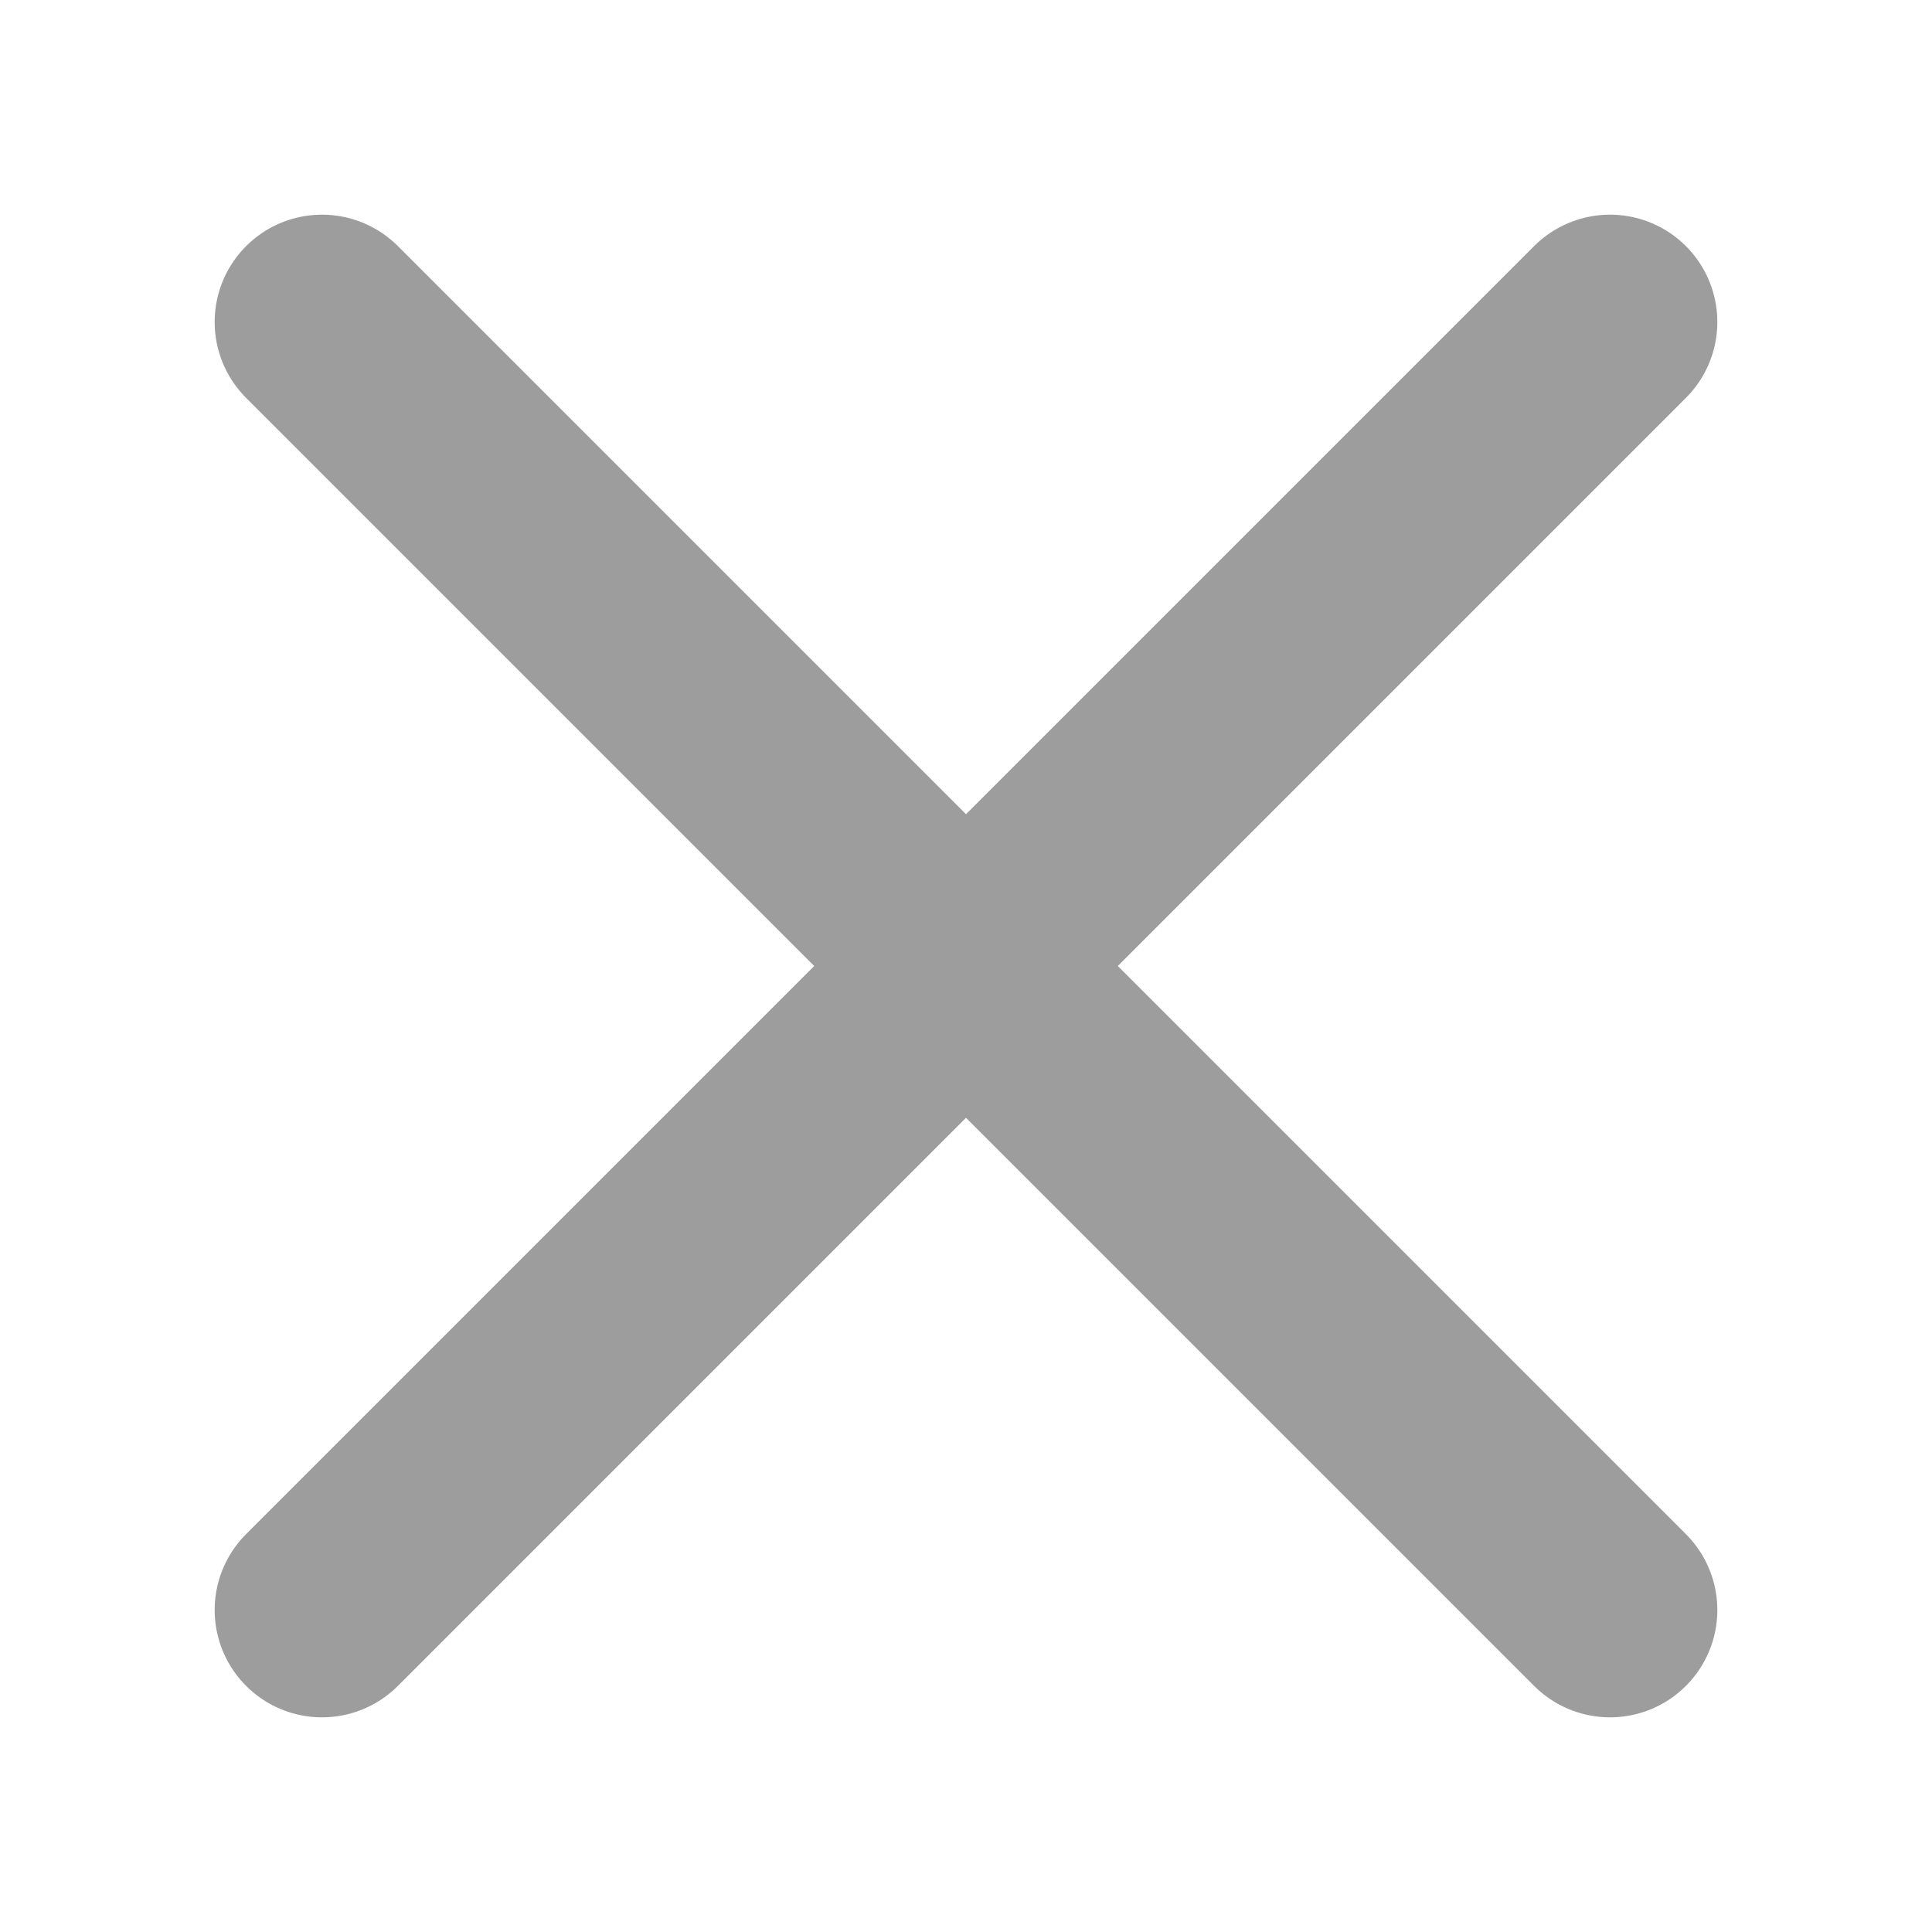
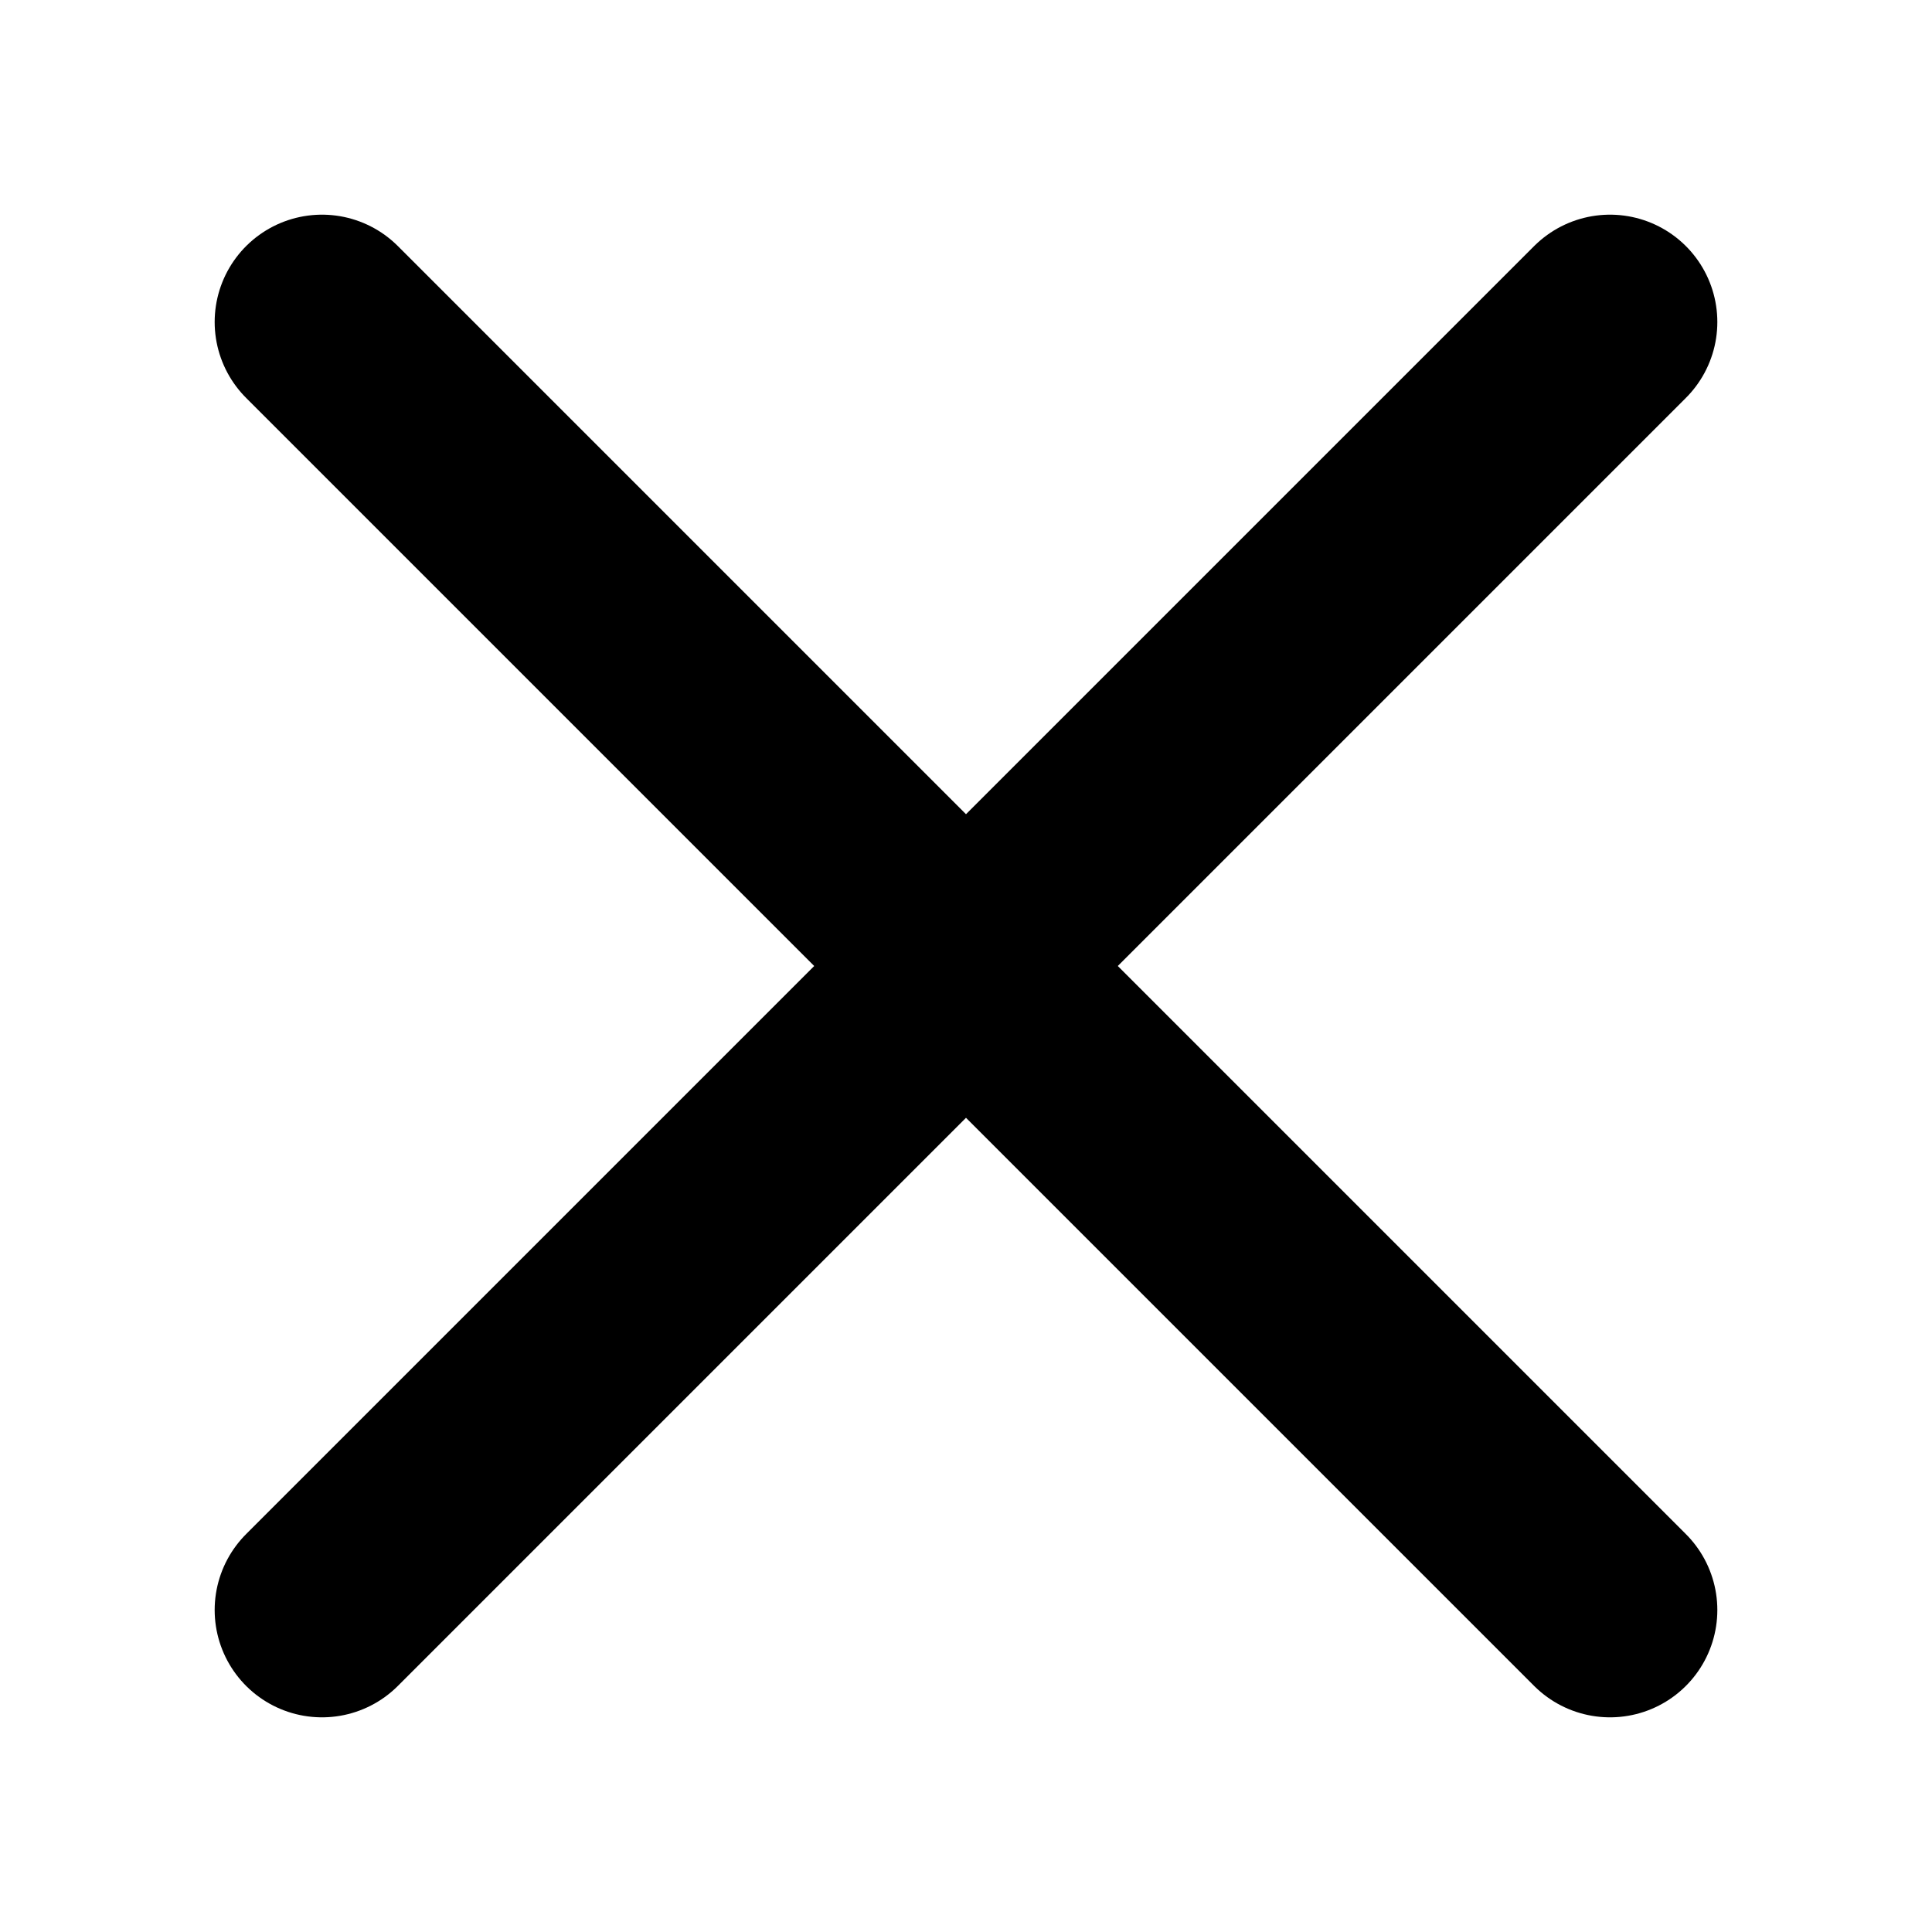
<svg xmlns="http://www.w3.org/2000/svg" width="18" height="18" viewBox="0 0 18 18" fill="none">
  <g id="akar-icons:cross">
-     <path id="Vector" d="M15 15L3 3M15 3L3 15" stroke="#9D9D9D" stroke-width="2" stroke-linecap="round" />
+     <path id="Vector" d="M15 15L3 3M15 3L3 15" stroke="#000000" stroke-width="2" stroke-linecap="round" />
  </g>
</svg>
